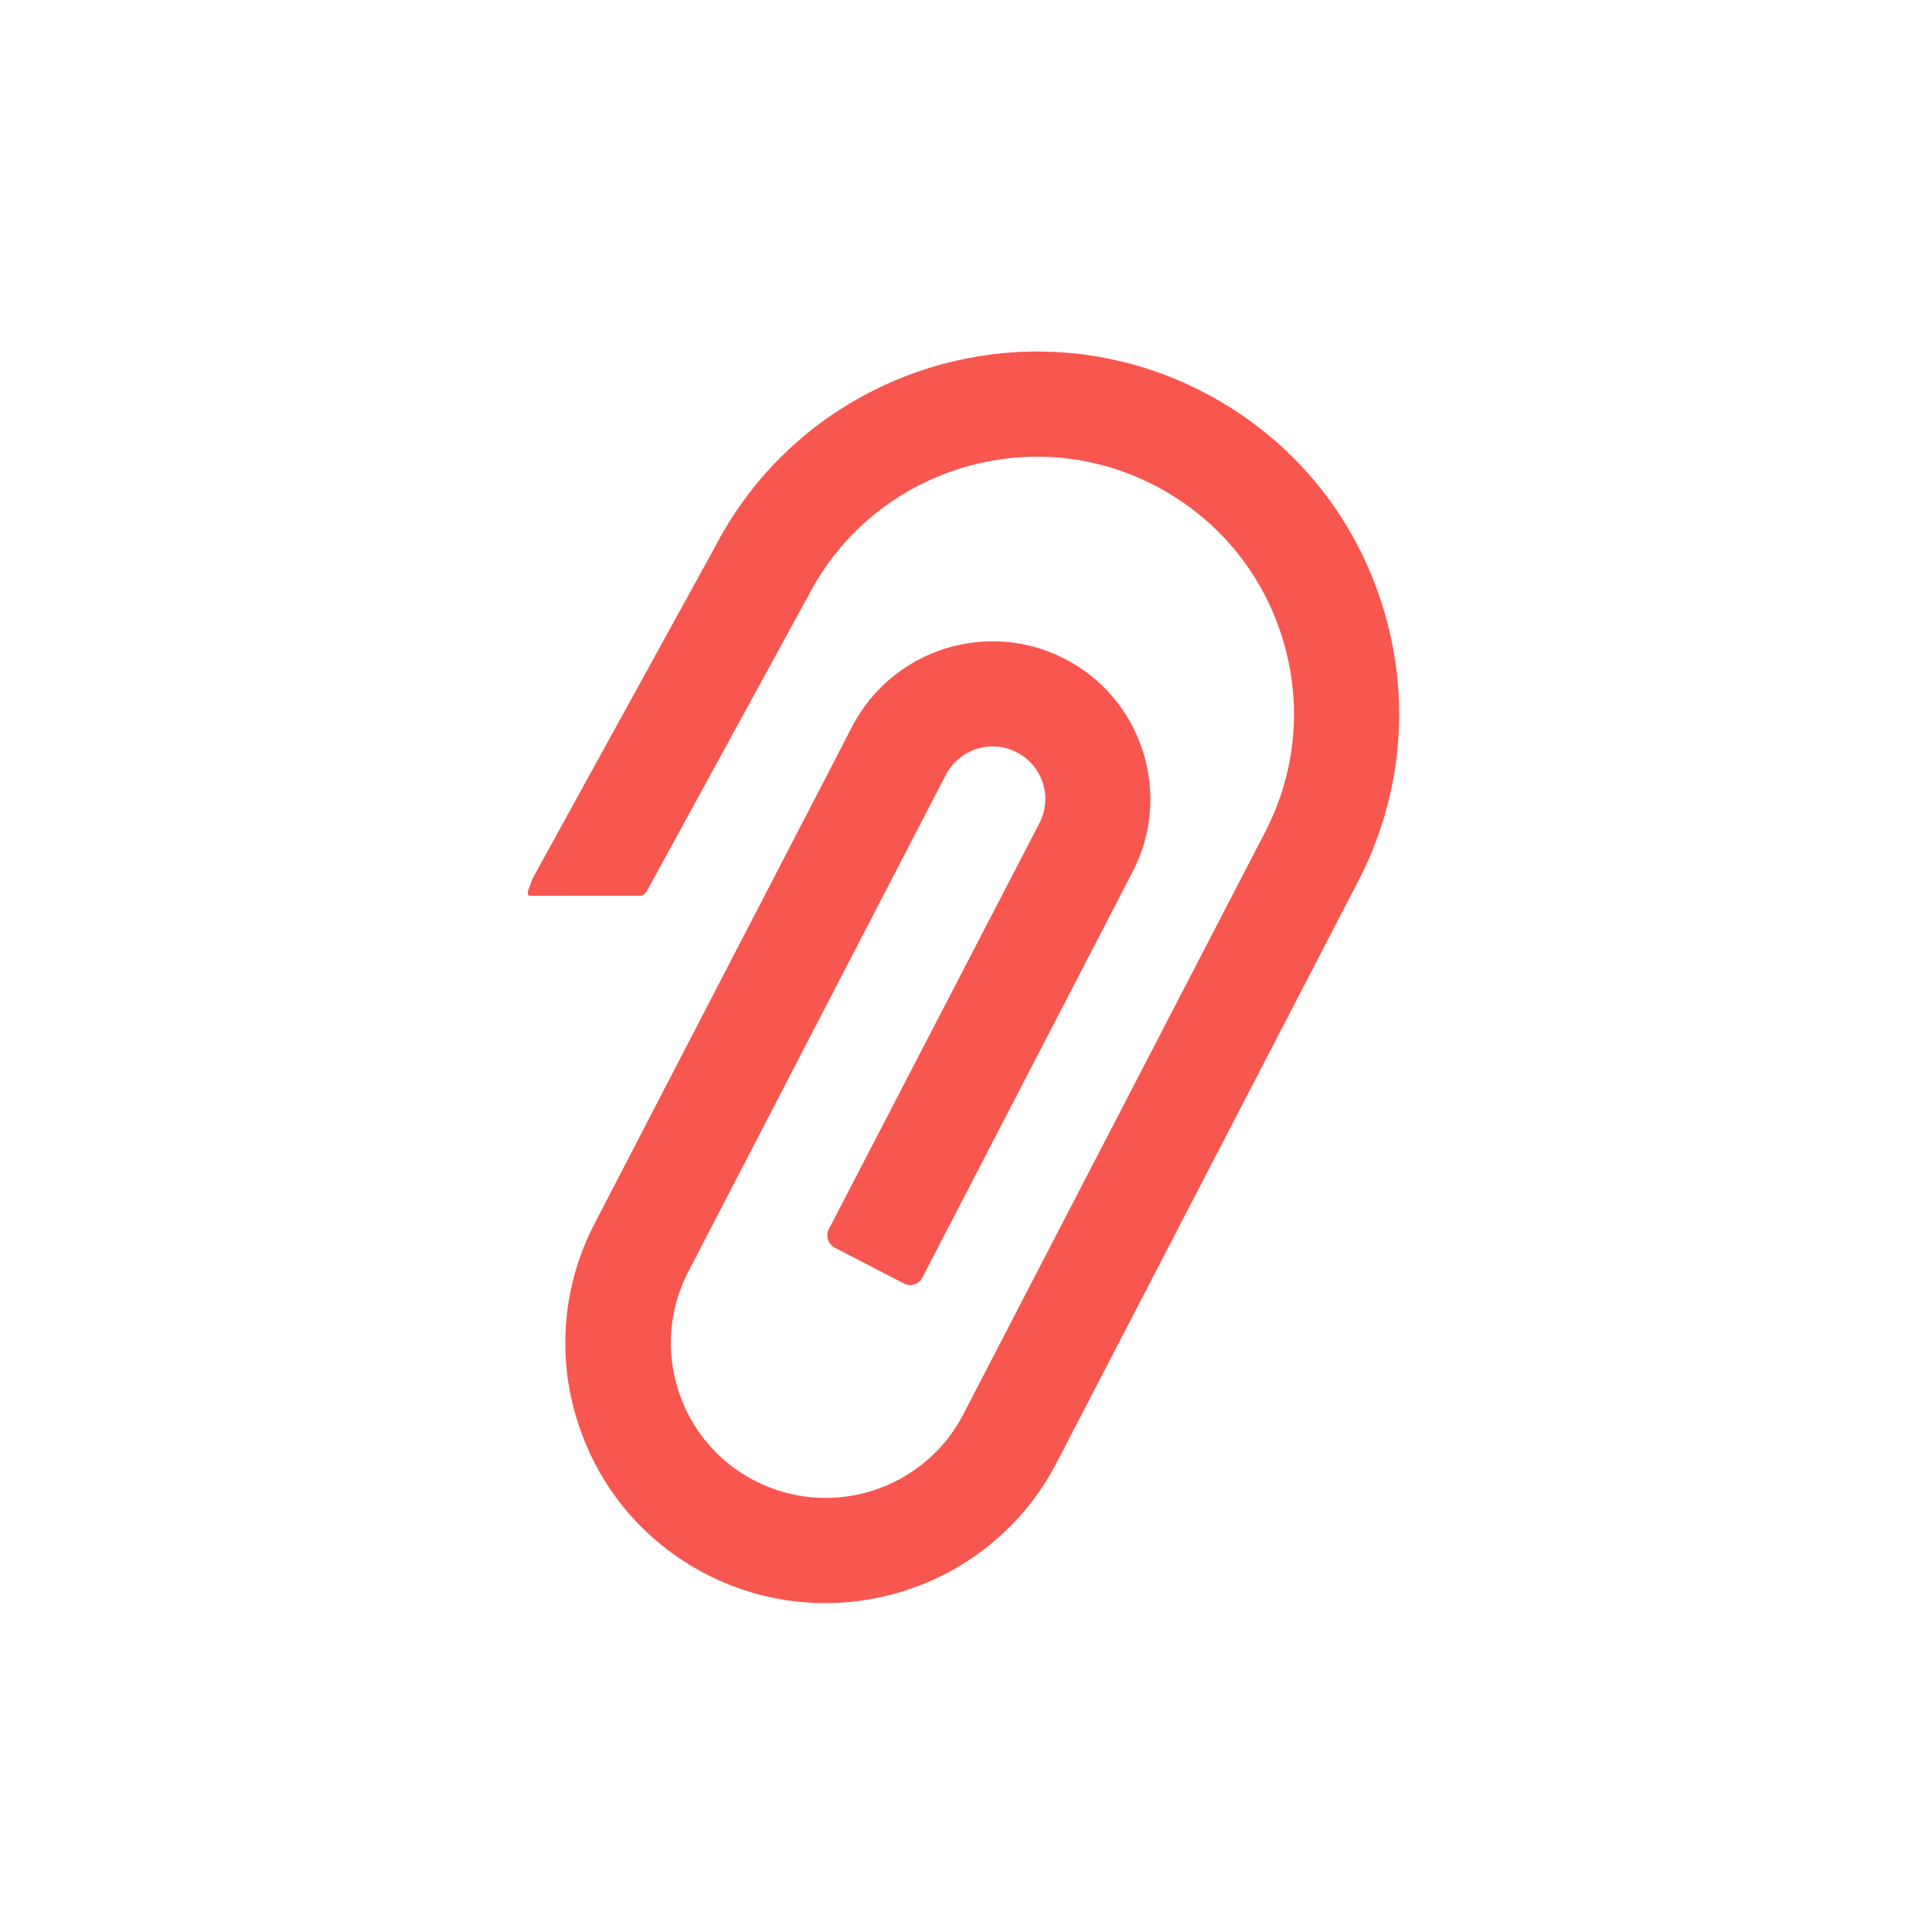
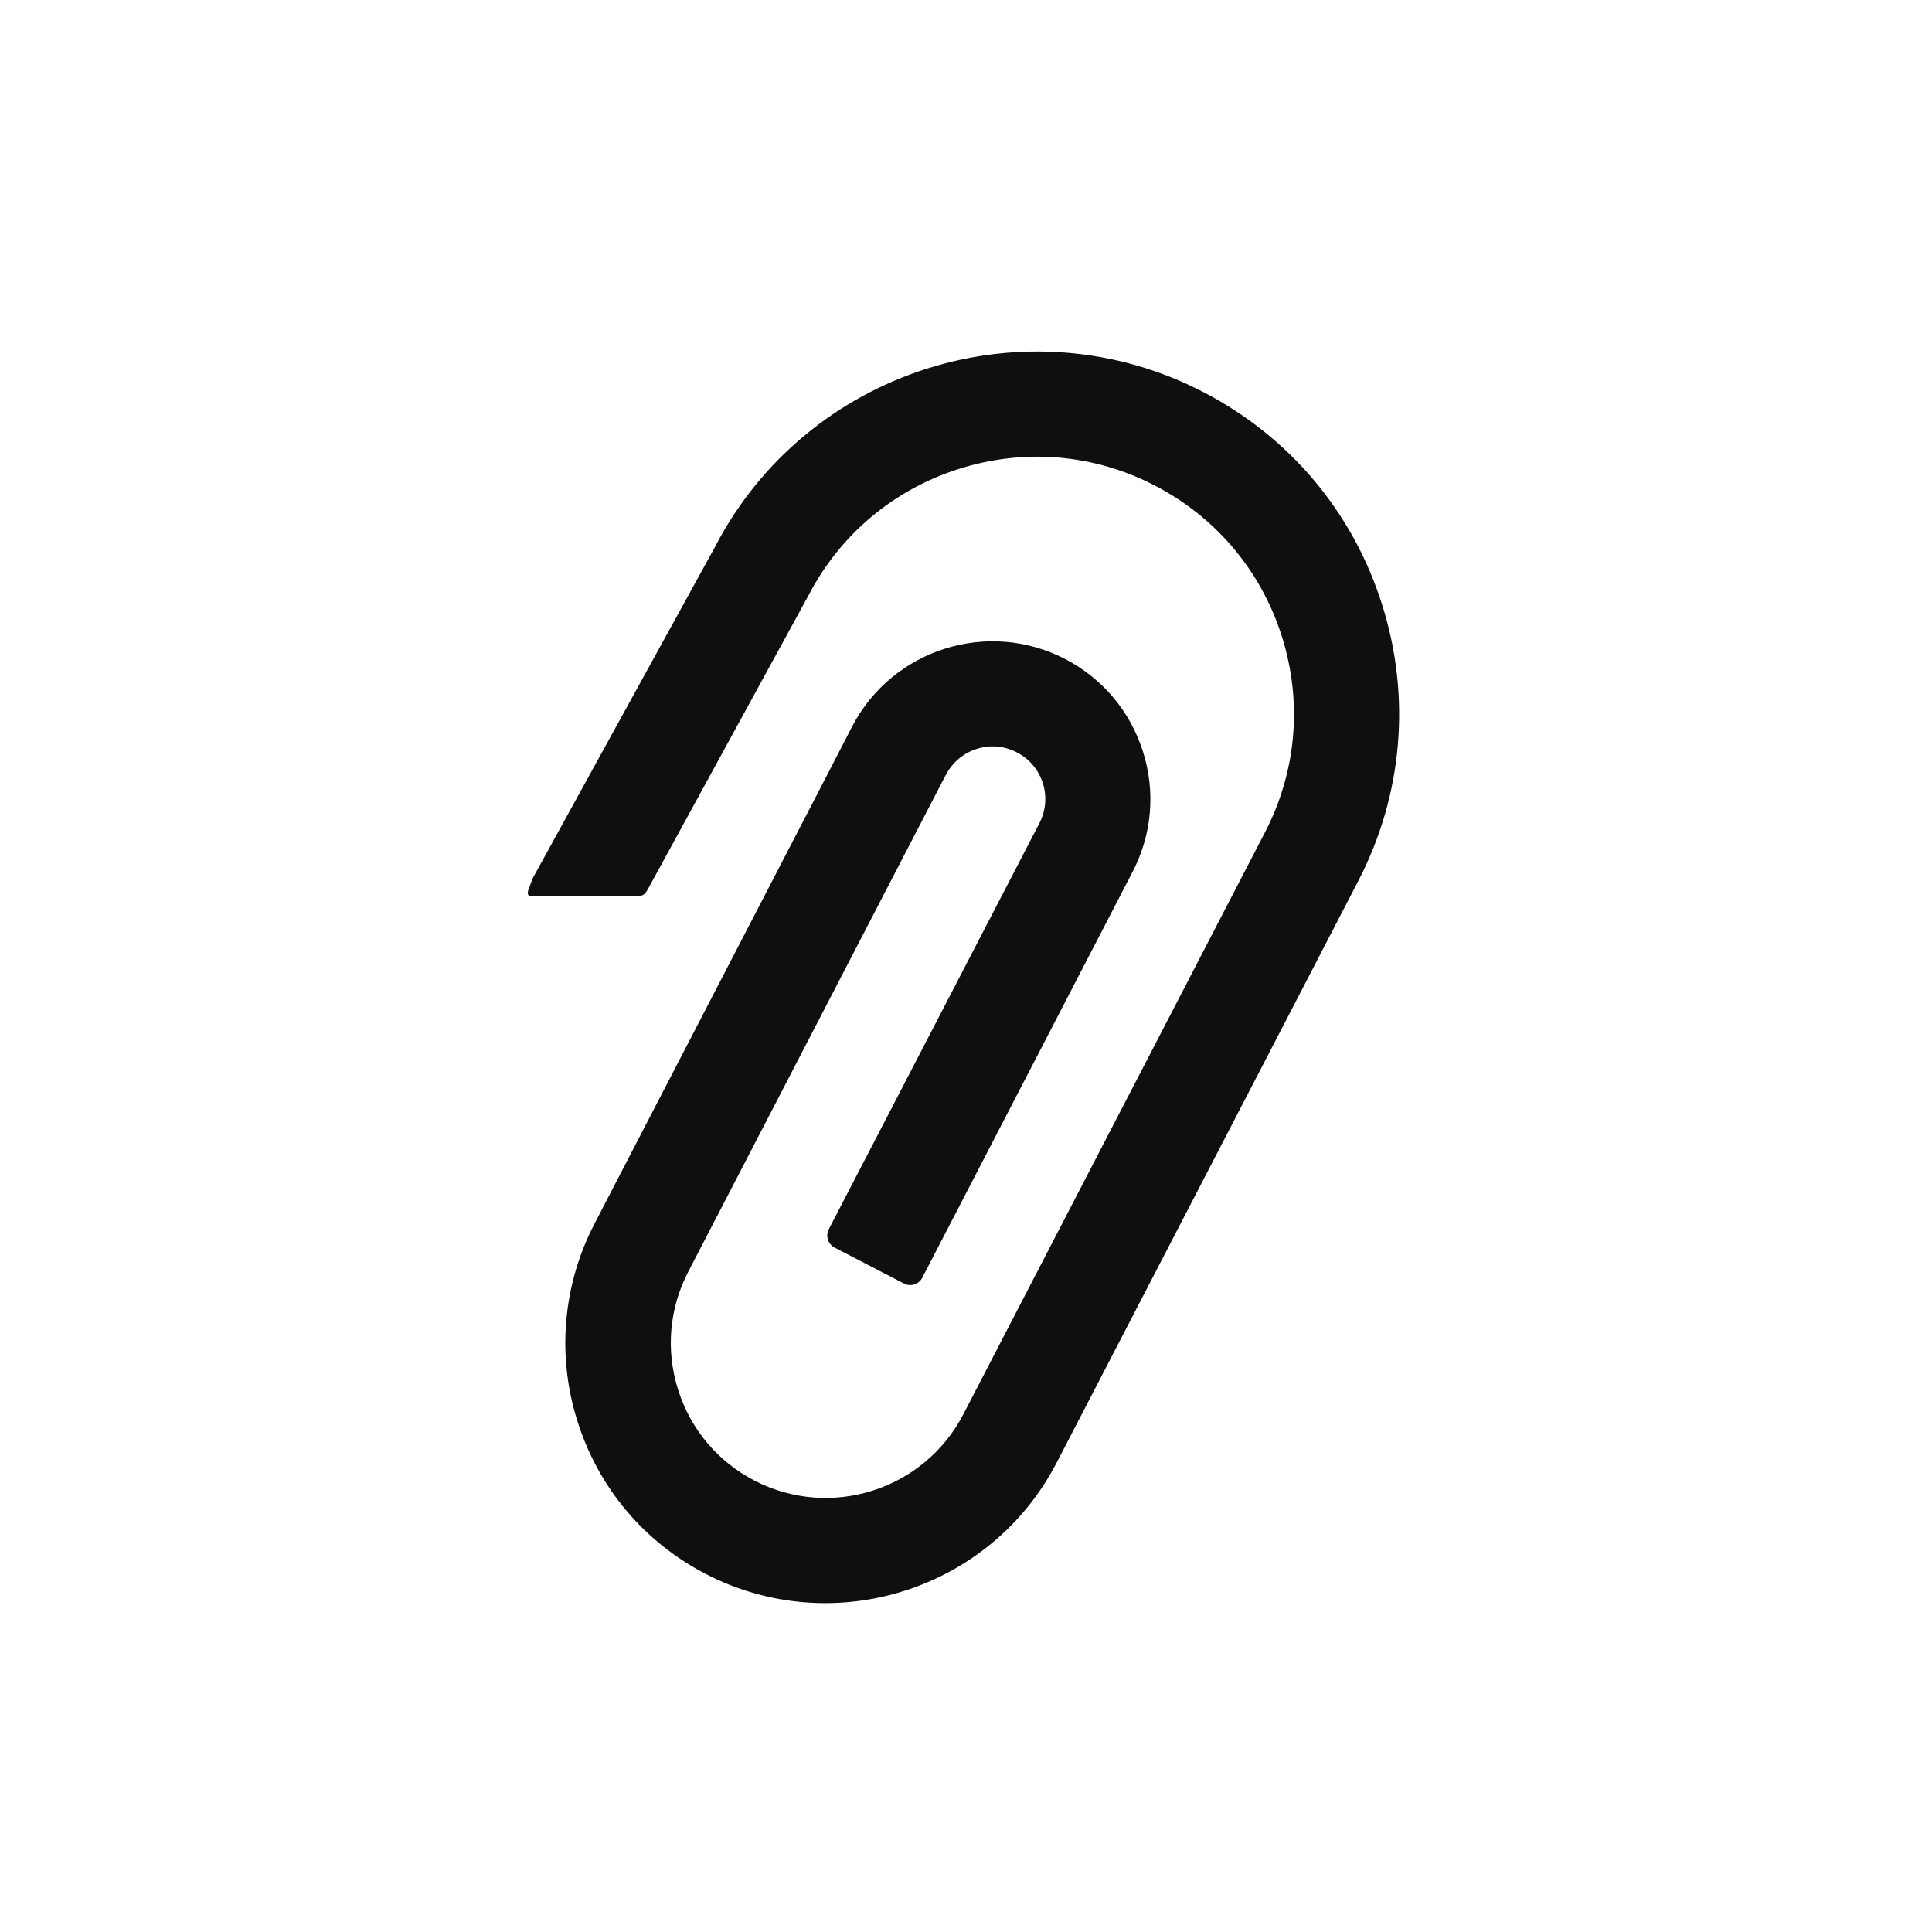
<svg xmlns="http://www.w3.org/2000/svg" width="161" height="161" viewBox="0 0 161 161" fill="none">
-   <path d="M100.283 32.675C85.498 25.014 67.221 30.815 59.572 45.597L44.43 73.12C44.291 73.387 44.181 73.803 44.101 73.981C44.101 73.981 43.835 74.509 44.101 74.647L52.476 74.645C52.768 74.647 52.768 74.647 53.334 74.647C53.643 74.647 53.854 74.359 53.991 74.095L67.361 49.642C69.996 44.557 74.458 40.806 79.915 39.074C85.371 37.342 91.179 37.833 96.253 40.472C101.338 43.107 105.089 47.569 106.817 53.014C108.549 58.47 108.055 64.267 105.42 69.352L83.783 111.091L80.278 117.856C77 124.181 69.196 126.658 62.871 123.381C59.81 121.795 57.556 119.114 56.512 115.826C55.469 112.537 55.764 109.047 57.35 105.986L78.816 64.577C79.364 63.537 80.273 62.763 81.393 62.408L81.405 62.404C82.525 62.049 83.701 62.16 84.737 62.697C85.789 63.242 86.55 64.154 86.906 65.274C87.258 66.382 87.15 67.571 86.613 68.607L69.063 102.439C68.925 102.706 68.904 103.014 68.995 103.3C69.086 103.586 69.28 103.826 69.547 103.964L75.339 106.965C75.603 107.101 75.911 107.127 76.195 107.037C76.478 106.947 76.715 106.748 76.852 106.485L94.386 72.644C96.004 69.521 96.305 65.963 95.242 62.615C94.179 59.267 91.867 56.526 88.759 54.916C82.308 51.573 74.353 54.111 71.007 60.55L68.928 64.581L49.553 101.956C48.234 104.482 47.431 107.245 47.188 110.084C46.946 112.924 47.269 115.783 48.14 118.496C49.891 124.012 53.693 128.51 58.825 131.17C64.142 133.915 70.071 134.249 75.361 132.57C80.651 130.891 85.302 127.199 88.051 121.894L113.205 73.386C116.901 66.232 117.608 58.047 115.169 50.363C112.738 42.662 107.44 36.383 100.283 32.675Z" fill="#F8574F" />
+   <path d="M100.283 32.675C85.498 25.014 67.221 30.815 59.572 45.597L44.43 73.12C44.291 73.387 44.181 73.803 44.101 73.981C44.101 73.981 43.835 74.509 44.101 74.647L52.476 74.645C52.768 74.647 52.768 74.647 53.334 74.647C53.643 74.647 53.854 74.359 53.991 74.095L67.361 49.642C69.996 44.557 74.458 40.806 79.915 39.074C85.371 37.342 91.179 37.833 96.253 40.472C101.338 43.107 105.089 47.569 106.817 53.014C108.549 58.47 108.055 64.267 105.42 69.352L83.783 111.091L80.278 117.856C77 124.181 69.196 126.658 62.871 123.381C59.81 121.795 57.556 119.114 56.512 115.826C55.469 112.537 55.764 109.047 57.35 105.986L78.816 64.577C79.364 63.537 80.273 62.763 81.393 62.408L81.405 62.404C82.525 62.049 83.701 62.16 84.737 62.697C85.789 63.242 86.55 64.154 86.906 65.274C87.258 66.382 87.15 67.571 86.613 68.607L69.063 102.439C68.925 102.706 68.904 103.014 68.995 103.3C69.086 103.586 69.28 103.826 69.547 103.964L75.339 106.965C75.603 107.101 75.911 107.127 76.195 107.037C76.478 106.947 76.715 106.748 76.852 106.485L94.386 72.644C96.004 69.521 96.305 65.963 95.242 62.615C94.179 59.267 91.867 56.526 88.759 54.916C82.308 51.573 74.353 54.111 71.007 60.55L68.928 64.581L49.553 101.956C48.234 104.482 47.431 107.245 47.188 110.084C46.946 112.924 47.269 115.783 48.14 118.496C49.891 124.012 53.693 128.51 58.825 131.17C64.142 133.915 70.071 134.249 75.361 132.57C80.651 130.891 85.302 127.199 88.051 121.894L113.205 73.386C116.901 66.232 117.608 58.047 115.169 50.363C112.738 42.662 107.44 36.383 100.283 32.675Z" fill="#0F0F0F" />
</svg>
